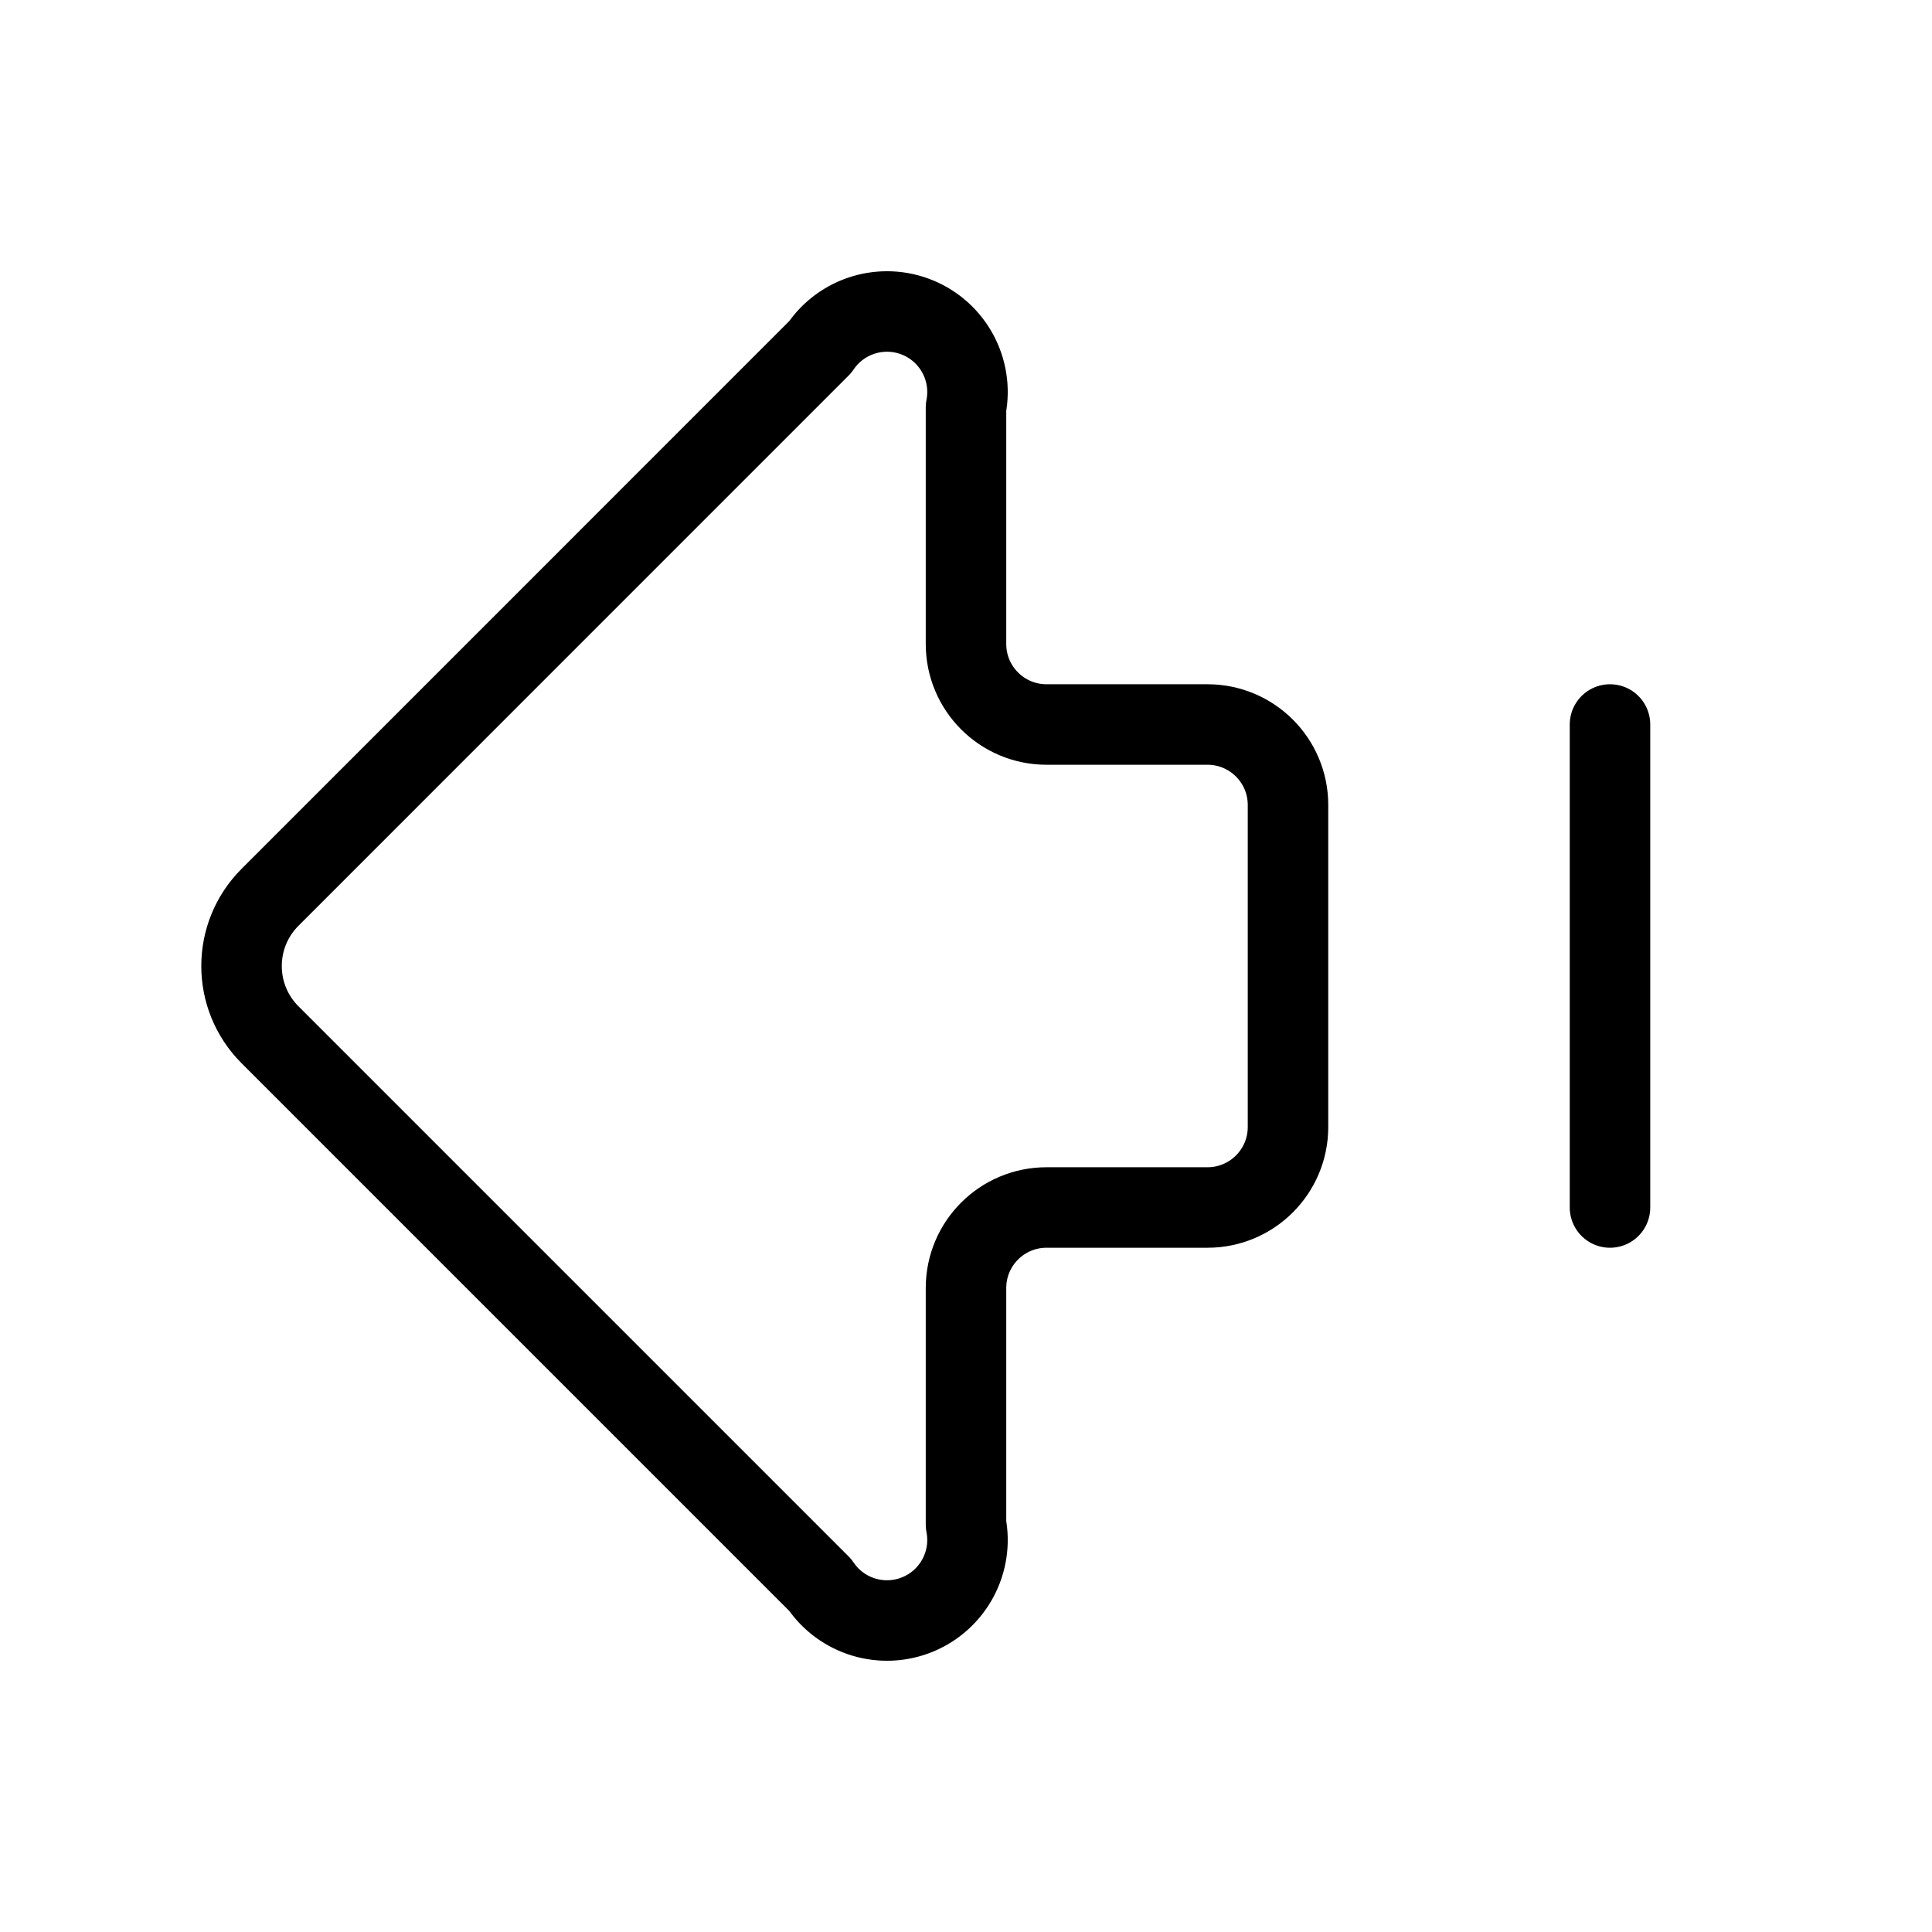
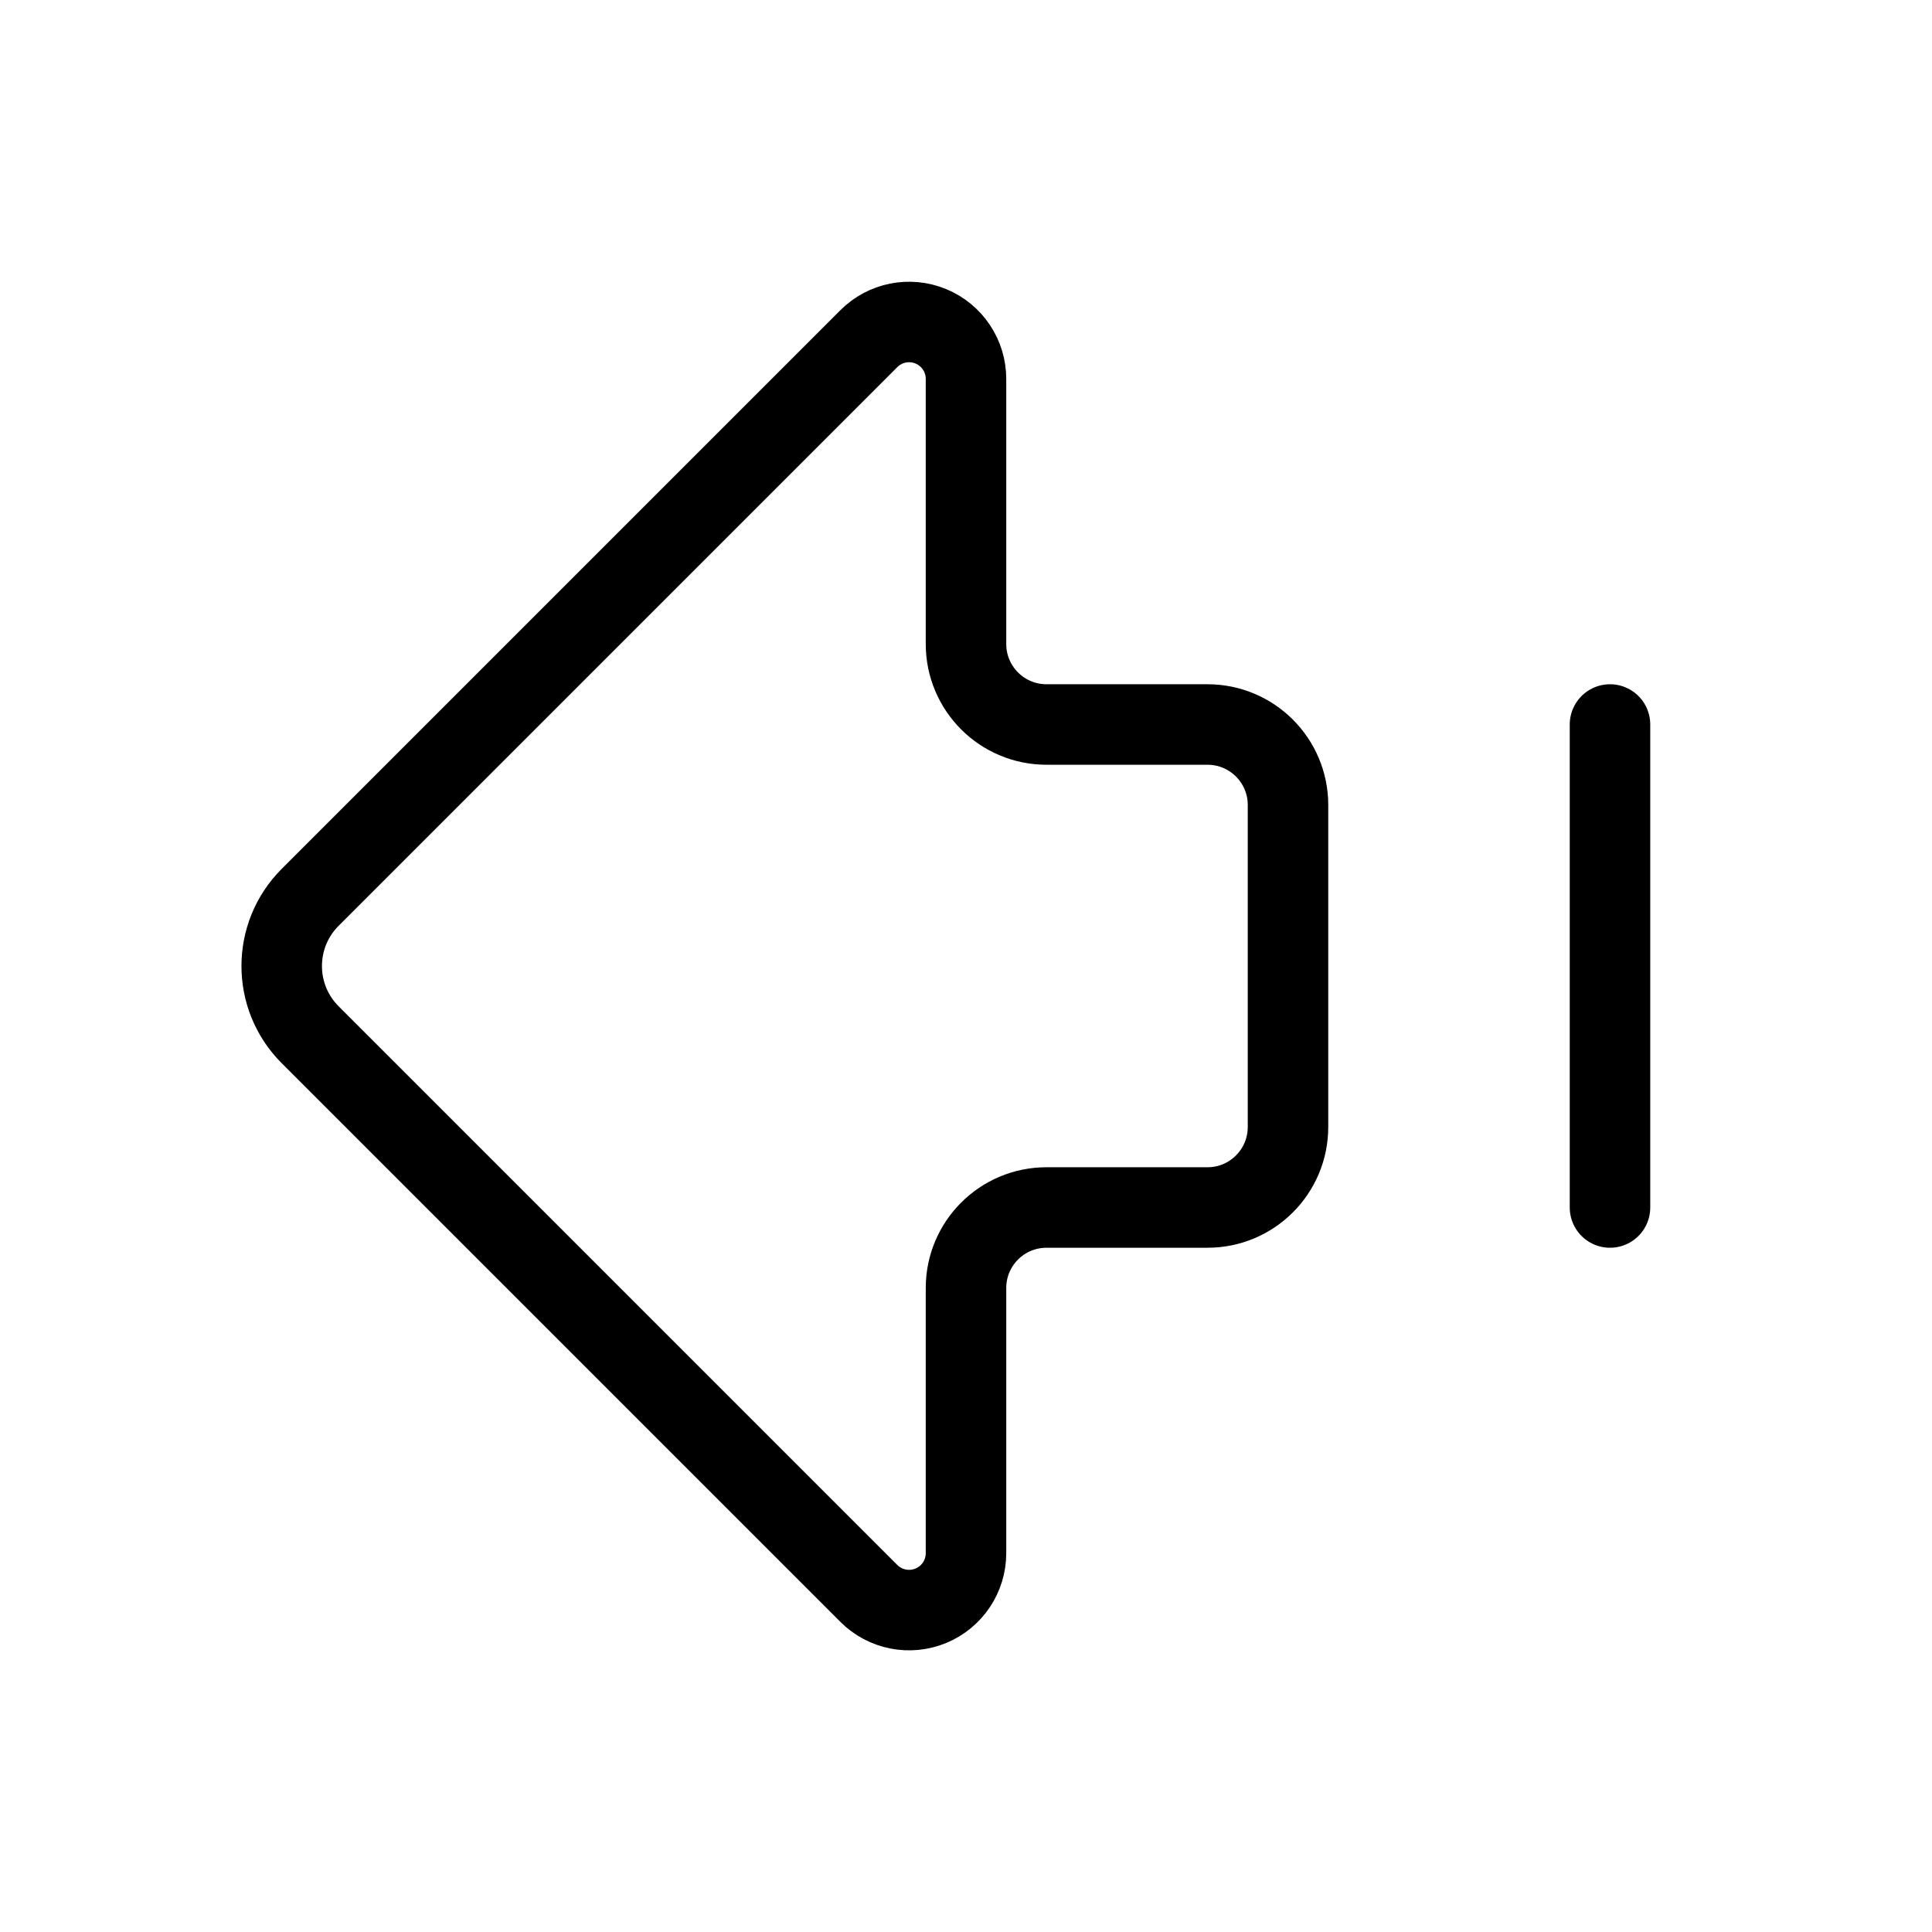
<svg xmlns="http://www.w3.org/2000/svg" width="24" height="24" viewBox="0 0 24 24" fill="none" stroke="currentColor" stroke-width="calc((100vw - 100vh) / 10)" stroke-linecap="round" stroke-linejoin="round">
-   <path vector-effect="non-scaling-stroke" d="M13 9a1 1 0 0 1-1-1V5.061a1 1 0 0 0-1.811-.75l-6.835 6.836a1.207 1.207 0 0 0 0 1.707l6.835 6.835a1 1 0 0 0 1.811-.75V16a1 1 0 0 1 1-1h2a1 1 0 0 0 1-1v-4a1 1 0 0 0-1-1z" />
+   <path vector-effect="non-scaling-stroke" d="M13 9a1 1 0 0 1-1-1V4.707a.707.707 0 0 0-1.207-.5l-6.94 6.94a1.207 1.207 0 0 0 0 1.707l6.94 6.94a.707.707 0 0 0 1.207-.5V16a1 1 0 0 1 1-1h2a1 1 0 0 0 1-1v-4a1 1 0 0 0-1-1z" />
  <path vector-effect="non-scaling-stroke" d="M20 9v6" />
</svg>
